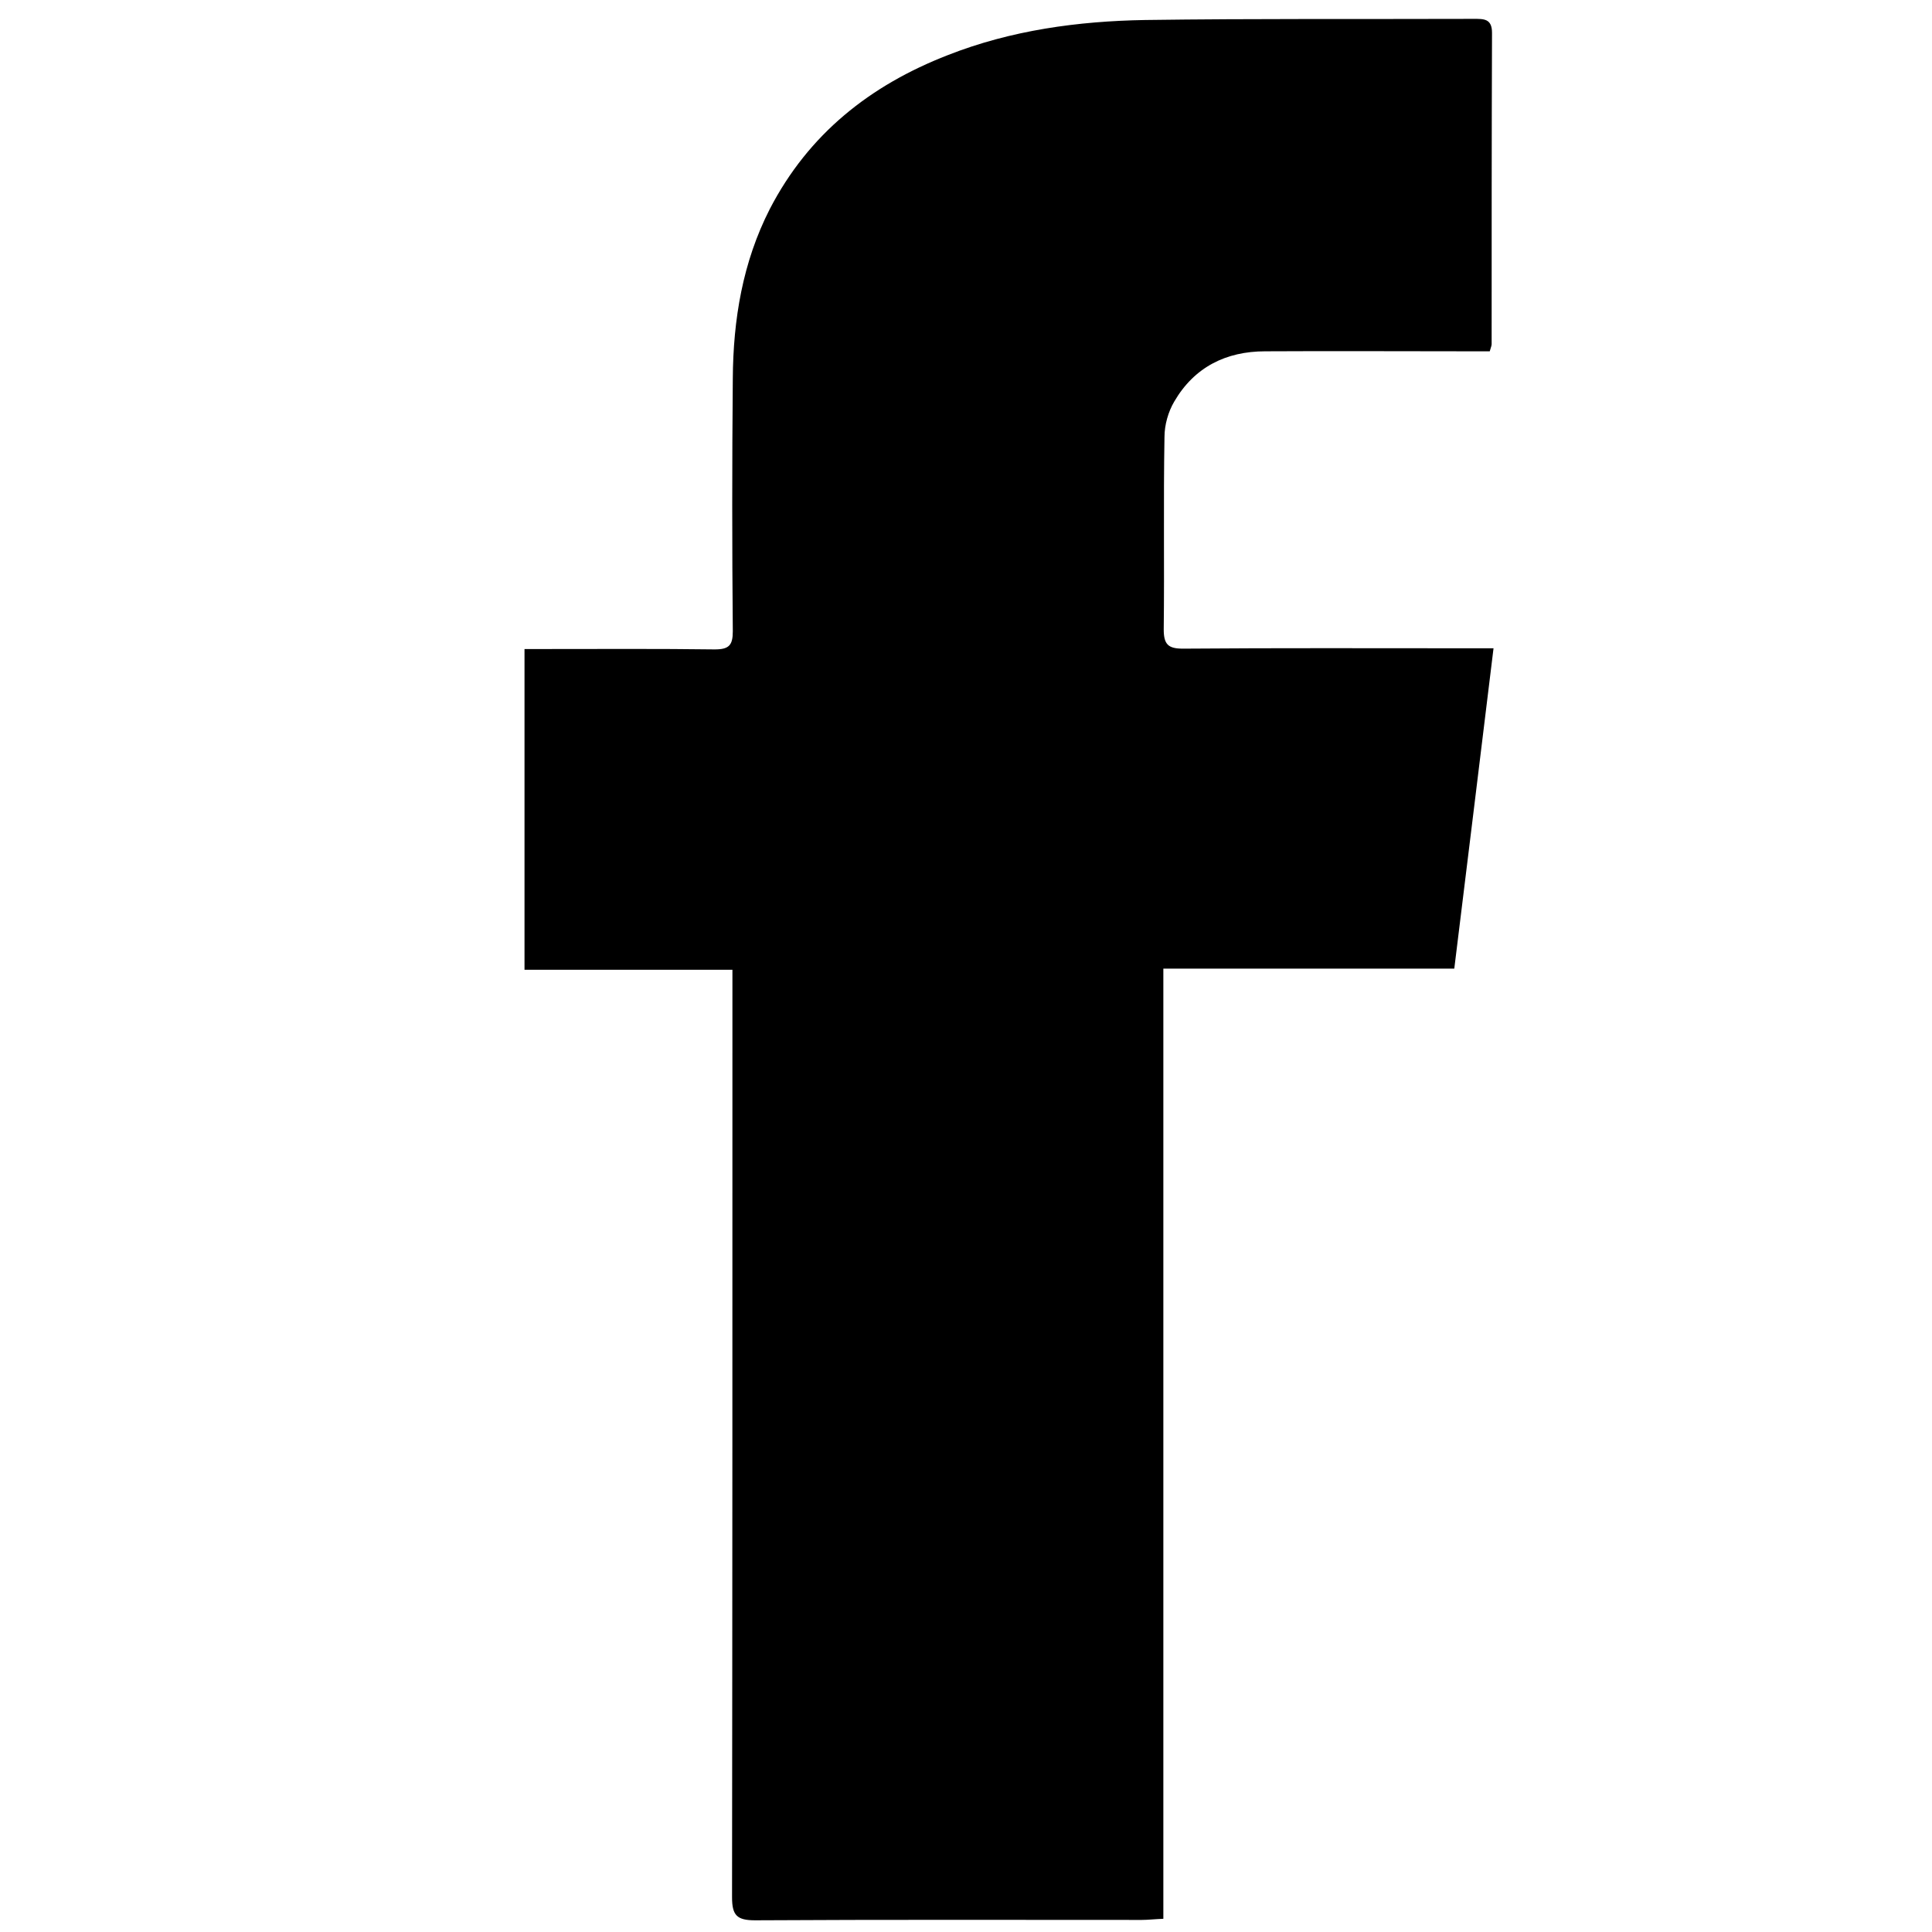
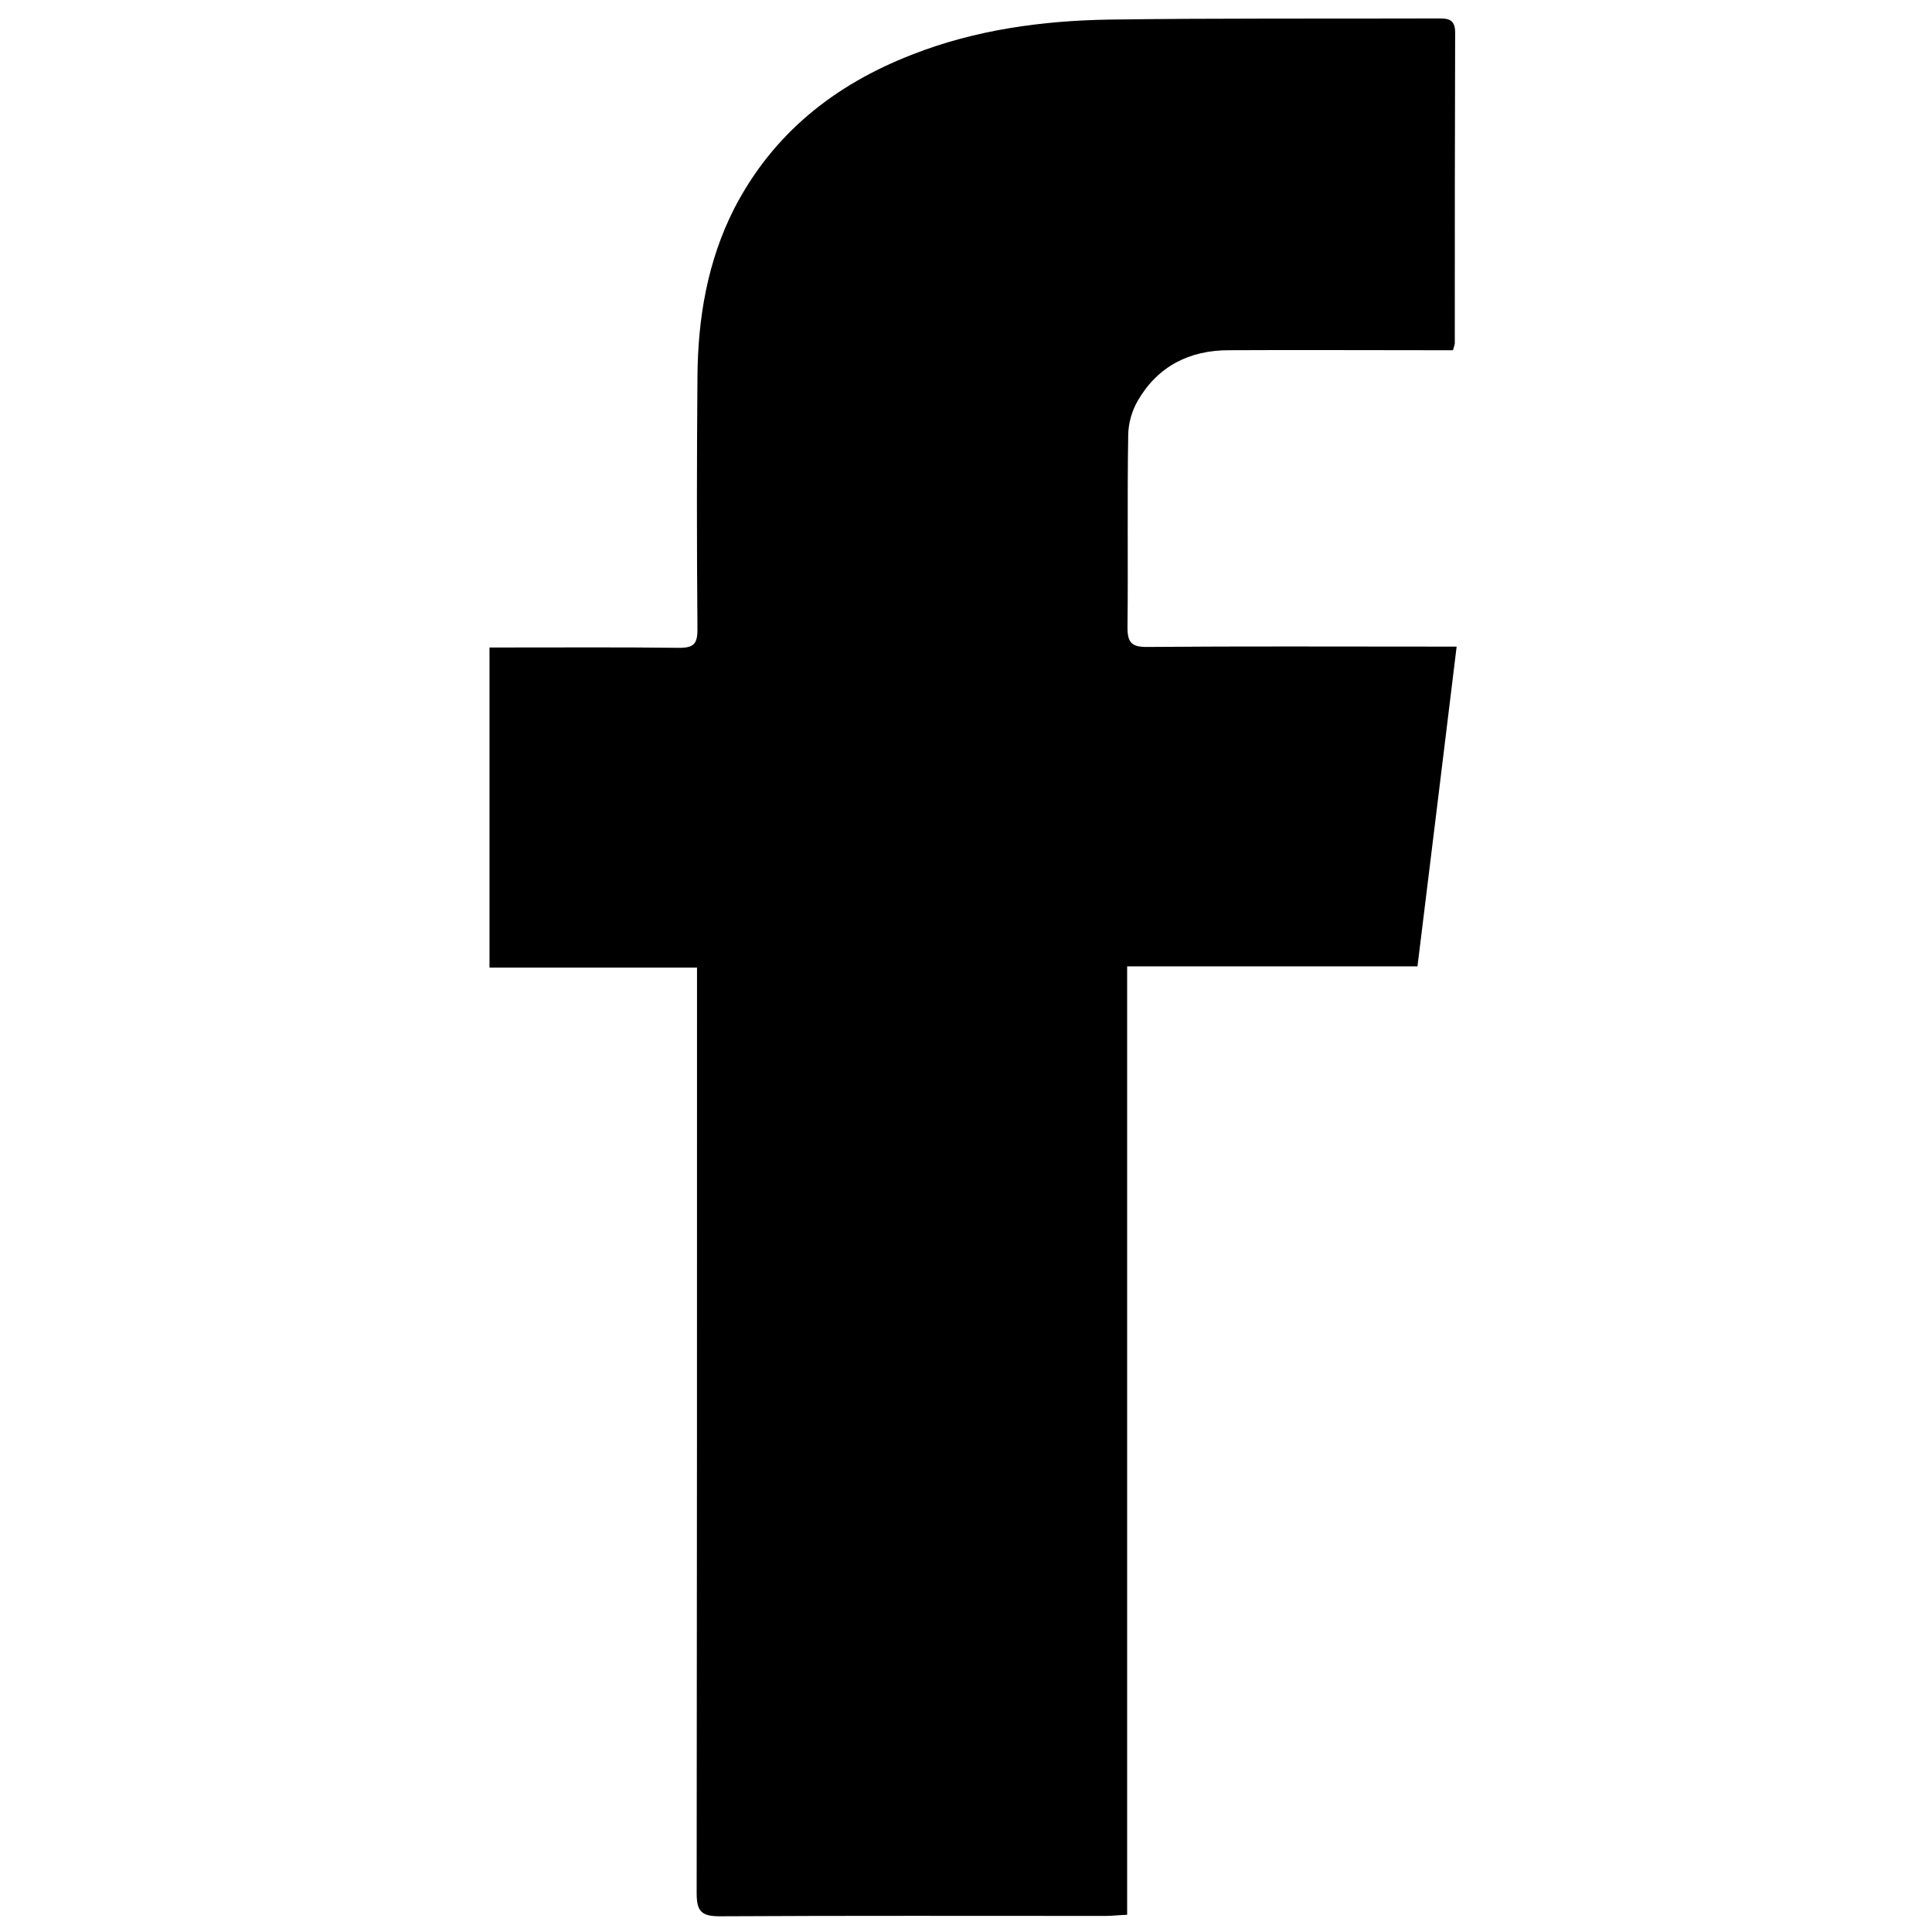
- <svg xmlns="http://www.w3.org/2000/svg" enable-background="new 0 0 512 512" id="Layer_1" version="1.1" viewBox="0 0 512 512" xml:space="preserve">
-   <g>
-     <path d="M308.3,508.5c-2.5,0.1-4.1,0.3-5.7,0.3c-34.2,0-68.3-0.1-102.5,0.1c-4.8,0-6.1-1.3-6.1-6.1c0.1-79.6,0.1-159.3,0.1-238.9   c0-2.1,0-4.2,0-6.9c-18.6,0-36.7,0-55.1,0c0-28.4,0-56.3,0-85c1.9,0,3.7,0,5.4,0c15,0,30-0.1,45,0.1c3.8,0,4.8-1.1,4.8-4.8   c-0.2-22.3-0.2-44.7,0-67c0.1-15.6,2.6-30.8,9.8-44.9c10.3-19.9,26.6-32.8,47.2-40.8c16.8-6.6,34.5-9,52.3-9.3   c29-0.4,58-0.2,87-0.3c2.7,0,4.9-0.1,4.9,3.7c-0.1,27.5-0.1,55-0.1,82.5c0,0.3-0.1,0.6-0.5,1.9c-1.7,0-3.6,0-5.5,0   c-18,0-36-0.1-54,0c-10.4,0-18.8,4.2-24.1,13.3c-1.6,2.7-2.6,6.2-2.6,9.4c-0.3,17,0,34-0.2,51c0,4,1.2,5.1,5.1,5.1   c25-0.2,50-0.1,75-0.1c2,0,3.9,0,7.3,0c-3.5,28.6-6.9,56.6-10.4,84.9c-26,0-51.3,0-77.1,0C308.3,340.8,308.3,424.4,308.3,508.5z" />
+ <svg xmlns="http://www.w3.org/2000/svg" enable-background="new 0 0 512 512" id="Layer_1" version="1.1" viewBox="0 0 22 22" xml:space="preserve" width="22" height="22">
+   <defs id="defs851" />
+   <g id="g846">
+     <path d="m 12.835,21.804 c -0.107,0.004 -0.176,0.013 -0.244,0.013 -1.467,0 -2.929,-0.004 -4.396,0.004 -0.206,0 -0.262,-0.056 -0.262,-0.262 0.004,-3.414 0.004,-6.832 0.004,-10.245 0,-0.09 0,-0.18 0,-0.296 -0.798,0 -1.574,0 -2.363,0 0,-1.218 0,-2.414 0,-3.645 0.081,0 0.159,0 0.232,0 0.643,0 1.287,-0.004 1.93,0.004 0.163,0 0.206,-0.047 0.206,-0.206 -0.008,-0.956 -0.008,-1.917 0,-2.873 0.004,-0.669 0.112,-1.321 0.42,-1.926 0.442,-0.853 1.141,-1.407 2.024,-1.75 0.72,-0.283 1.48,-0.386 2.243,-0.399 1.244,-0.017 2.487,-0.009 3.731,-0.013 0.116,0 0.21,-0.004 0.21,0.159 -0.004,1.179 -0.004,2.359 -0.004,3.538 0,0.013 -0.004,0.026 -0.021,0.081 -0.073,0 -0.154,0 -0.236,0 -0.772,0 -1.544,-0.004 -2.316,0 -0.446,0 -0.806,0.18 -1.034,0.57 -0.069,0.116 -0.112,0.266 -0.112,0.403 -0.012,0.729 0,1.458 -0.008,2.187 0,0.172 0.051,0.219 0.219,0.219 1.072,-0.009 2.144,-0.004 3.216,-0.004 0.086,0 0.167,0 0.313,0 -0.15,1.227 -0.296,2.427 -0.446,3.641 -1.115,0 -2.2,0 -3.306,0 0,3.607 0,7.192 0,10.798 z" id="path844" style="stroke-width:0.043" />
  </g>
</svg>
